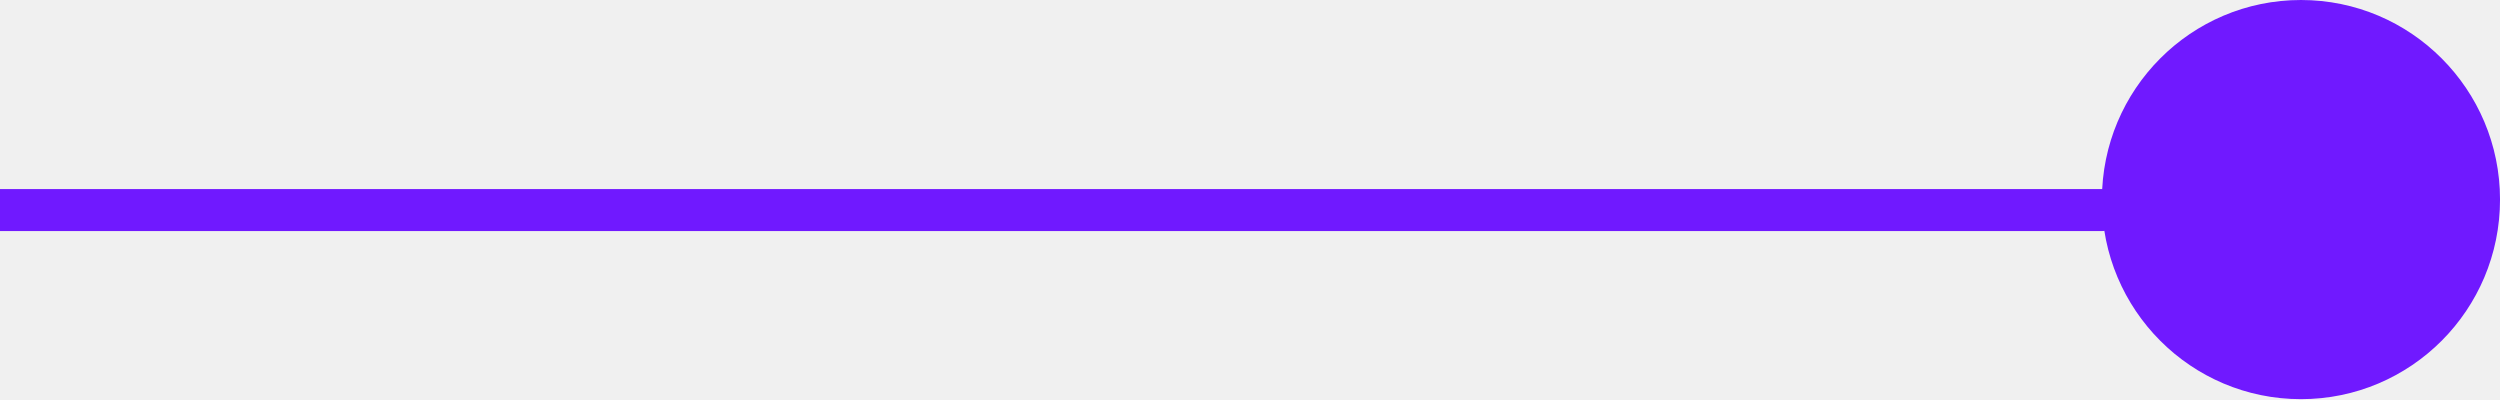
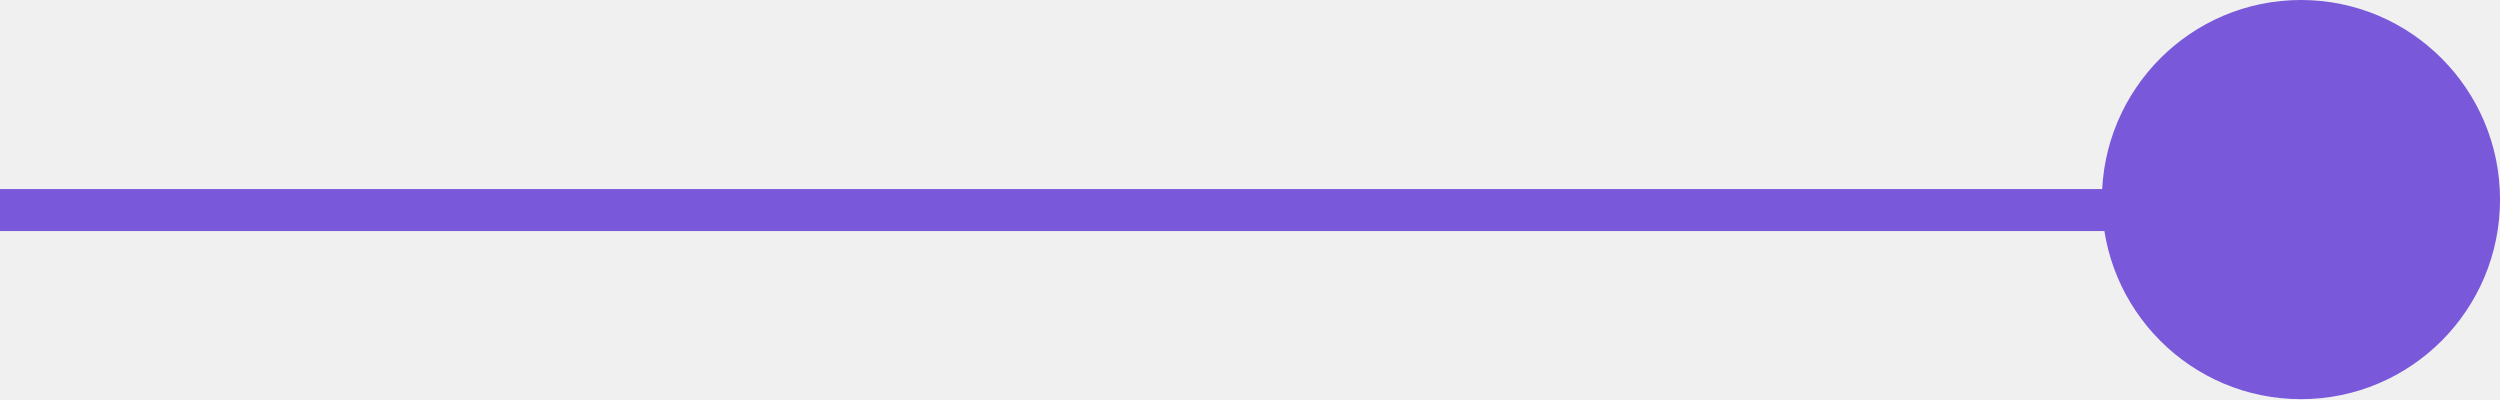
<svg xmlns="http://www.w3.org/2000/svg" width="119" height="19" viewBox="0 0 119 19" fill="none">
-   <ellipse rx="9.475" ry="9.5" transform="matrix(-1 0 0 1 109.526 9.5)" fill="#7019FF" />
-   <path d="M100.03 11C100.582 11 101.03 10.552 101.03 10C101.03 9.448 100.582 9 100.03 9V11ZM0 11H100.03V9H0V11Z" fill="#7019FF" />
+   <g clip-path="url(#clip0_58_12)">
+     <path d="M109.526 19C104.293 19 100.051 14.747 100.051 9.5C100.051 4.253 104.293 0 109.526 0C114.759 0 119.001 4.253 119.001 9.5C119.001 14.747 114.759 19 109.526 19Z" fill="#7958D9" />
+     <path d="M100.03 11C100.582 11 101.03 10.552 101.03 10C101.03 9.448 100.582 9 100.03 9V11ZM0 11H100.03V9H0V11Z" fill="#7958D9" />
+   </g>
+   <defs>
+     <clipPath id="clip0_58_12">
+       <rect width="119" height="19" fill="white" />
+     </clipPath>
+   </defs>
</svg>
